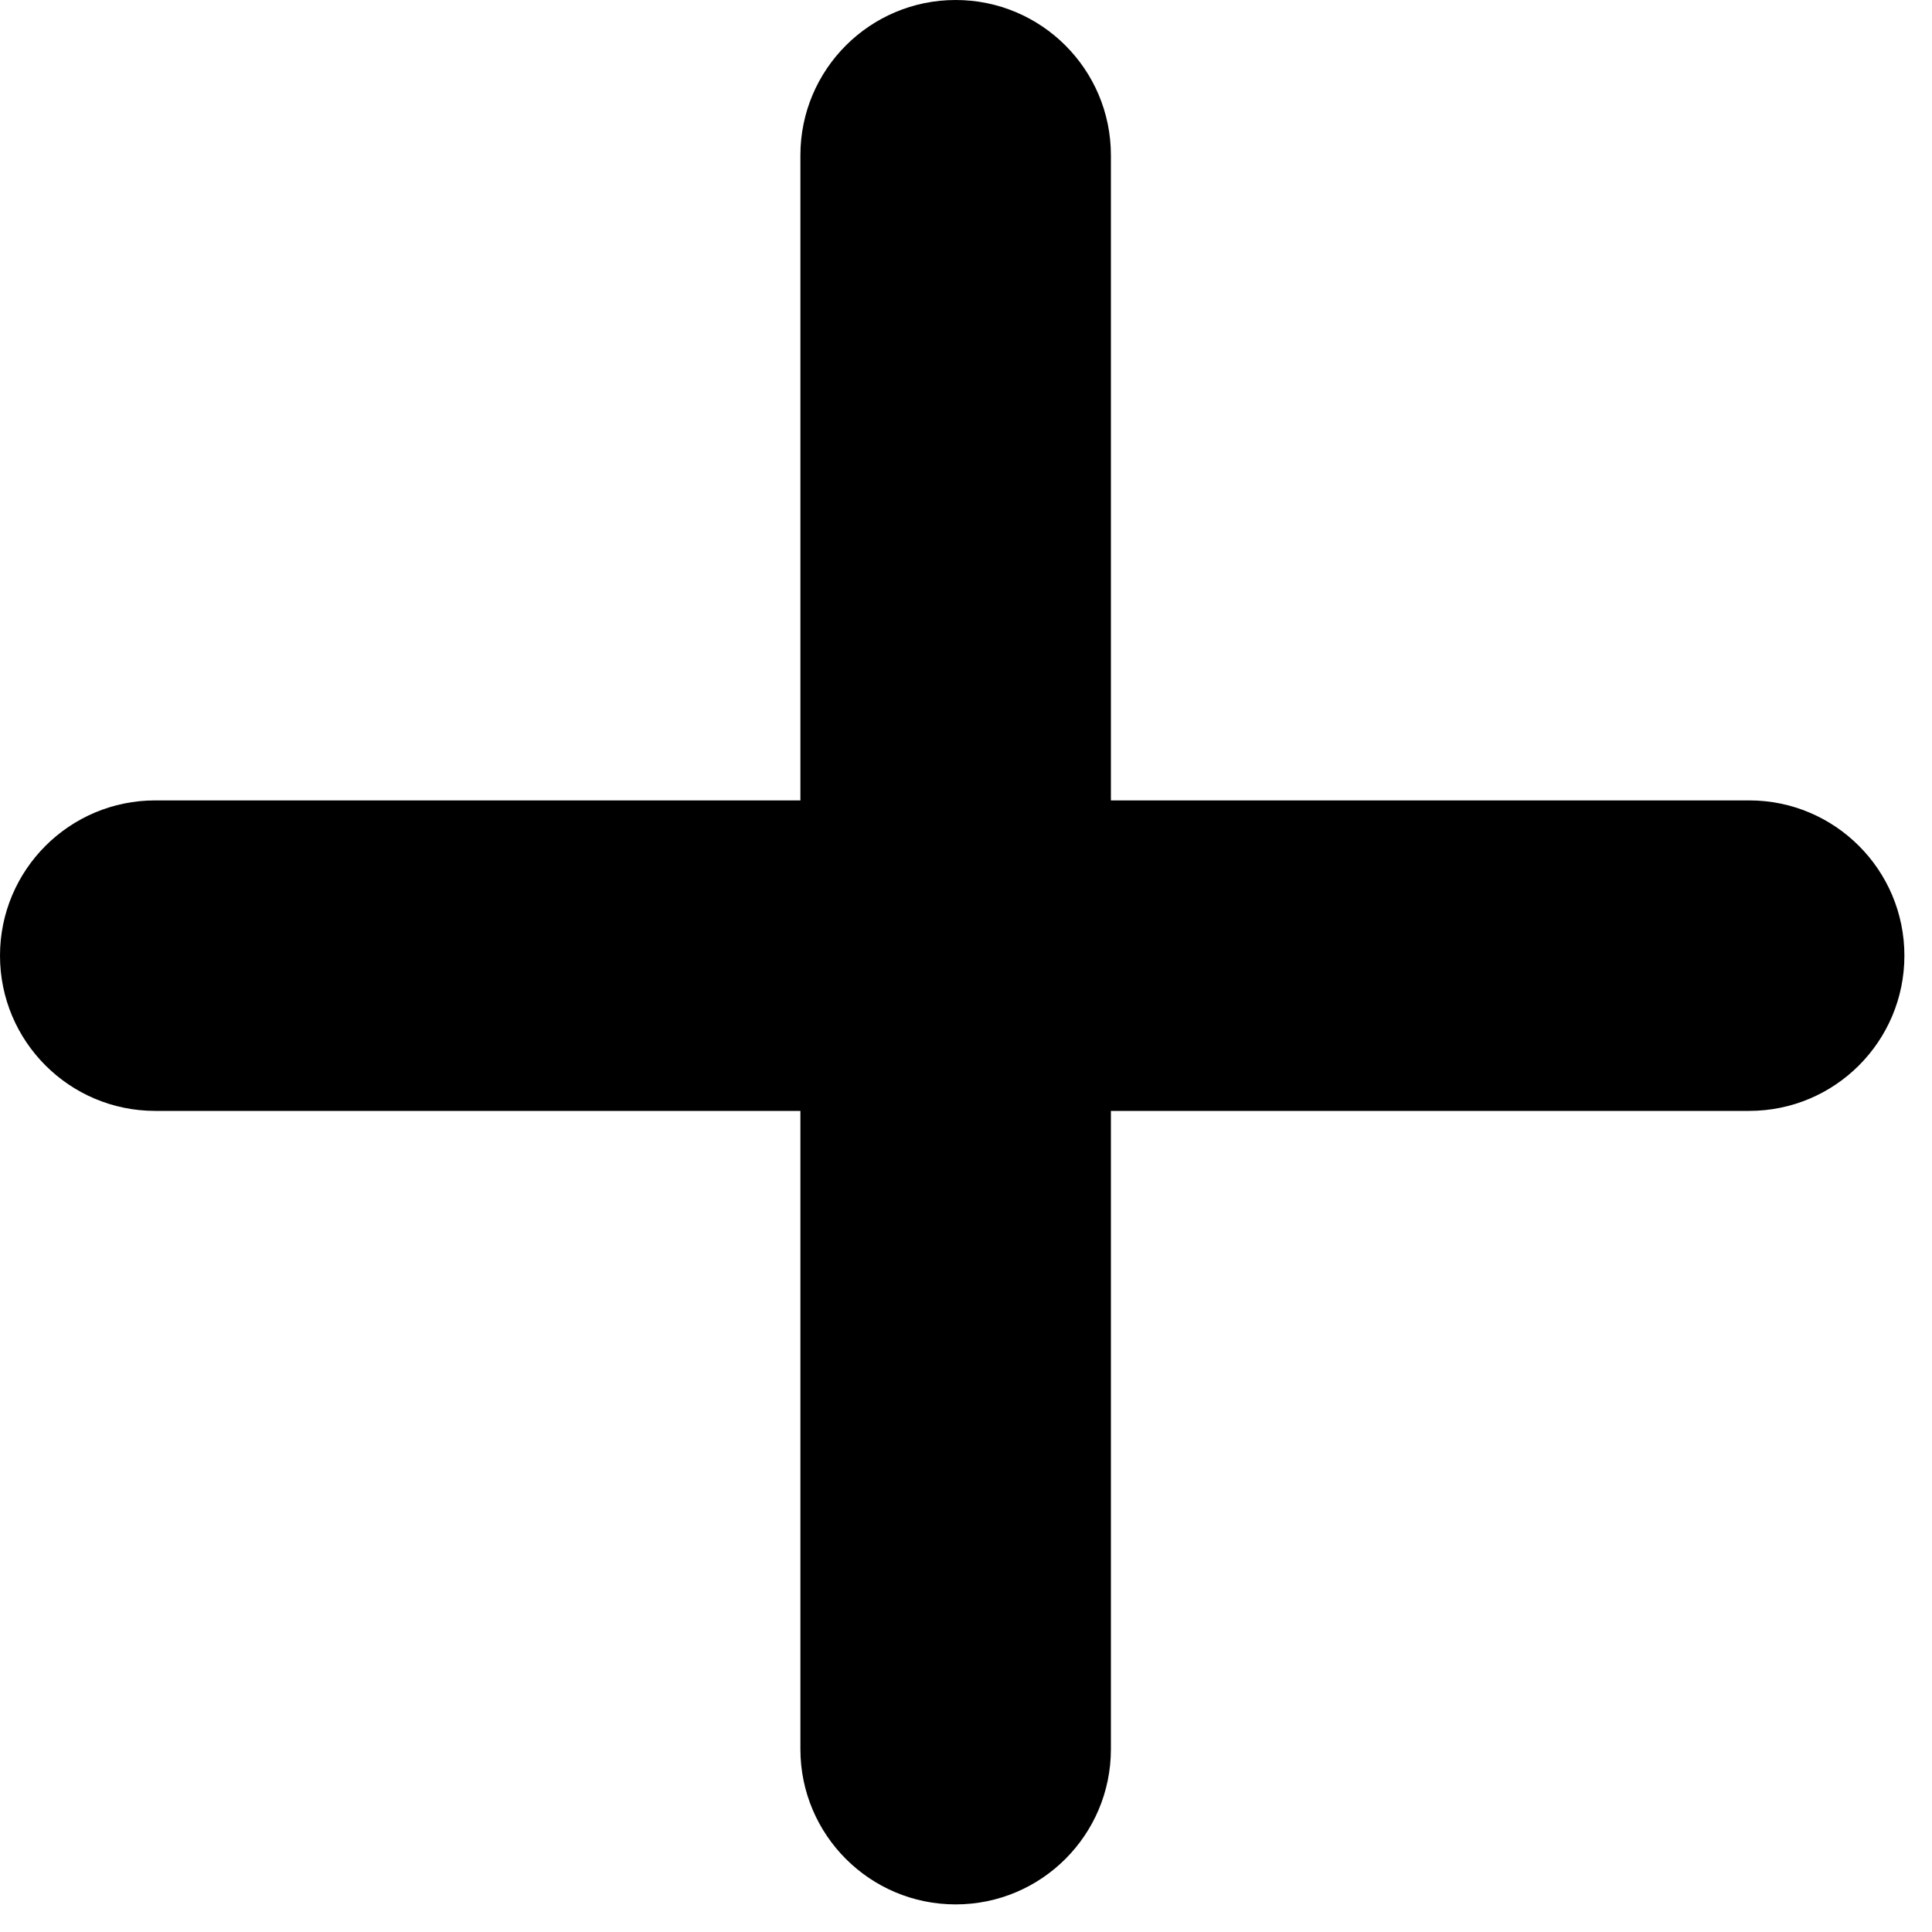
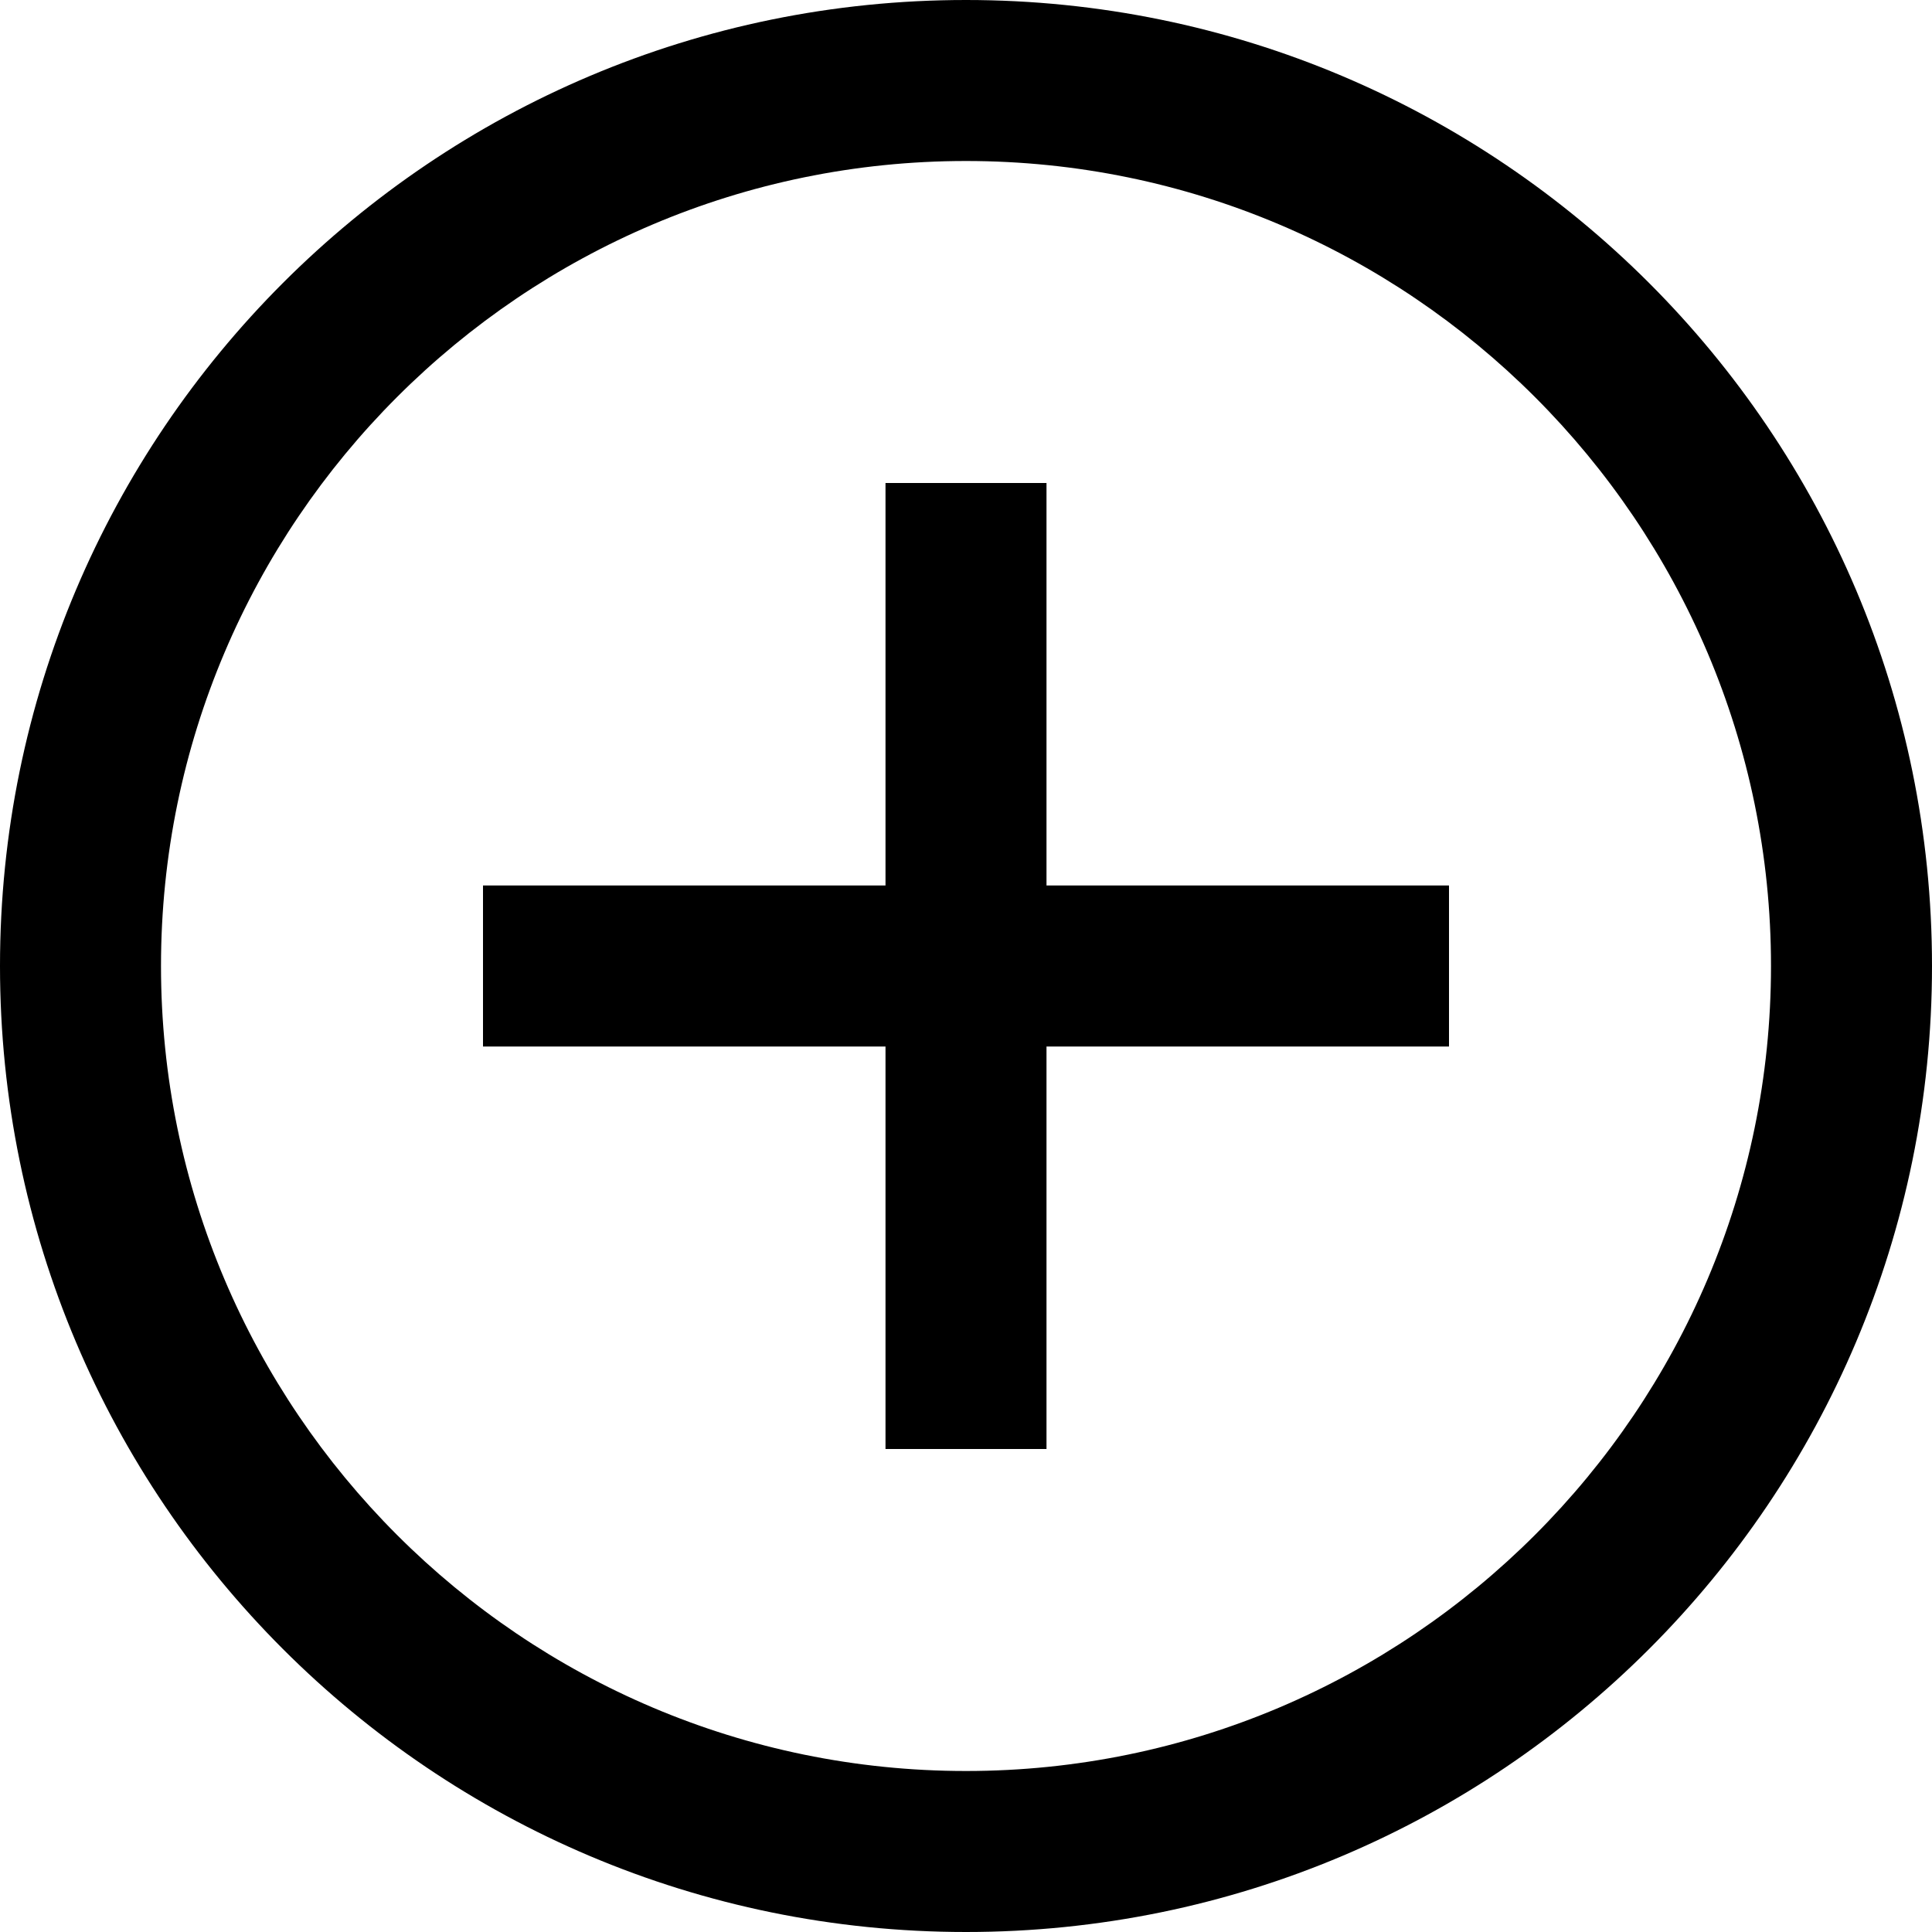
- <svg xmlns="http://www.w3.org/2000/svg" width="14" height="14" viewBox="0 0 14 14">
-   <path d="M8.05 5.8h4.625a1.125 1.125 0 0 1 0 2.25H8.05v4.625a1.125 1.125 0 0 1-2.25 0V8.05H1.125a1.125 1.125 0 0 1 0-2.25H5.8V1.125a1.125 1.125 0 0 1 2.25 0V5.8z" />
+ <svg xmlns="http://www.w3.org/2000/svg" width="24" height="24" viewBox="0 0 24 24">
+   <path d="M12 2c5.514 0 10 4.486 10 10s-4.486 10-10 10-10-4.486-10-10 4.486-10 10-10zm0-2c-6.627 0-12 5.373-12 12s5.373 12 12 12 12-5.373 12-12-5.373-12-12-12zm6 13h-5v5h-2v-5h-5v-2h5v-5h2v5h5v2z" />
</svg>
